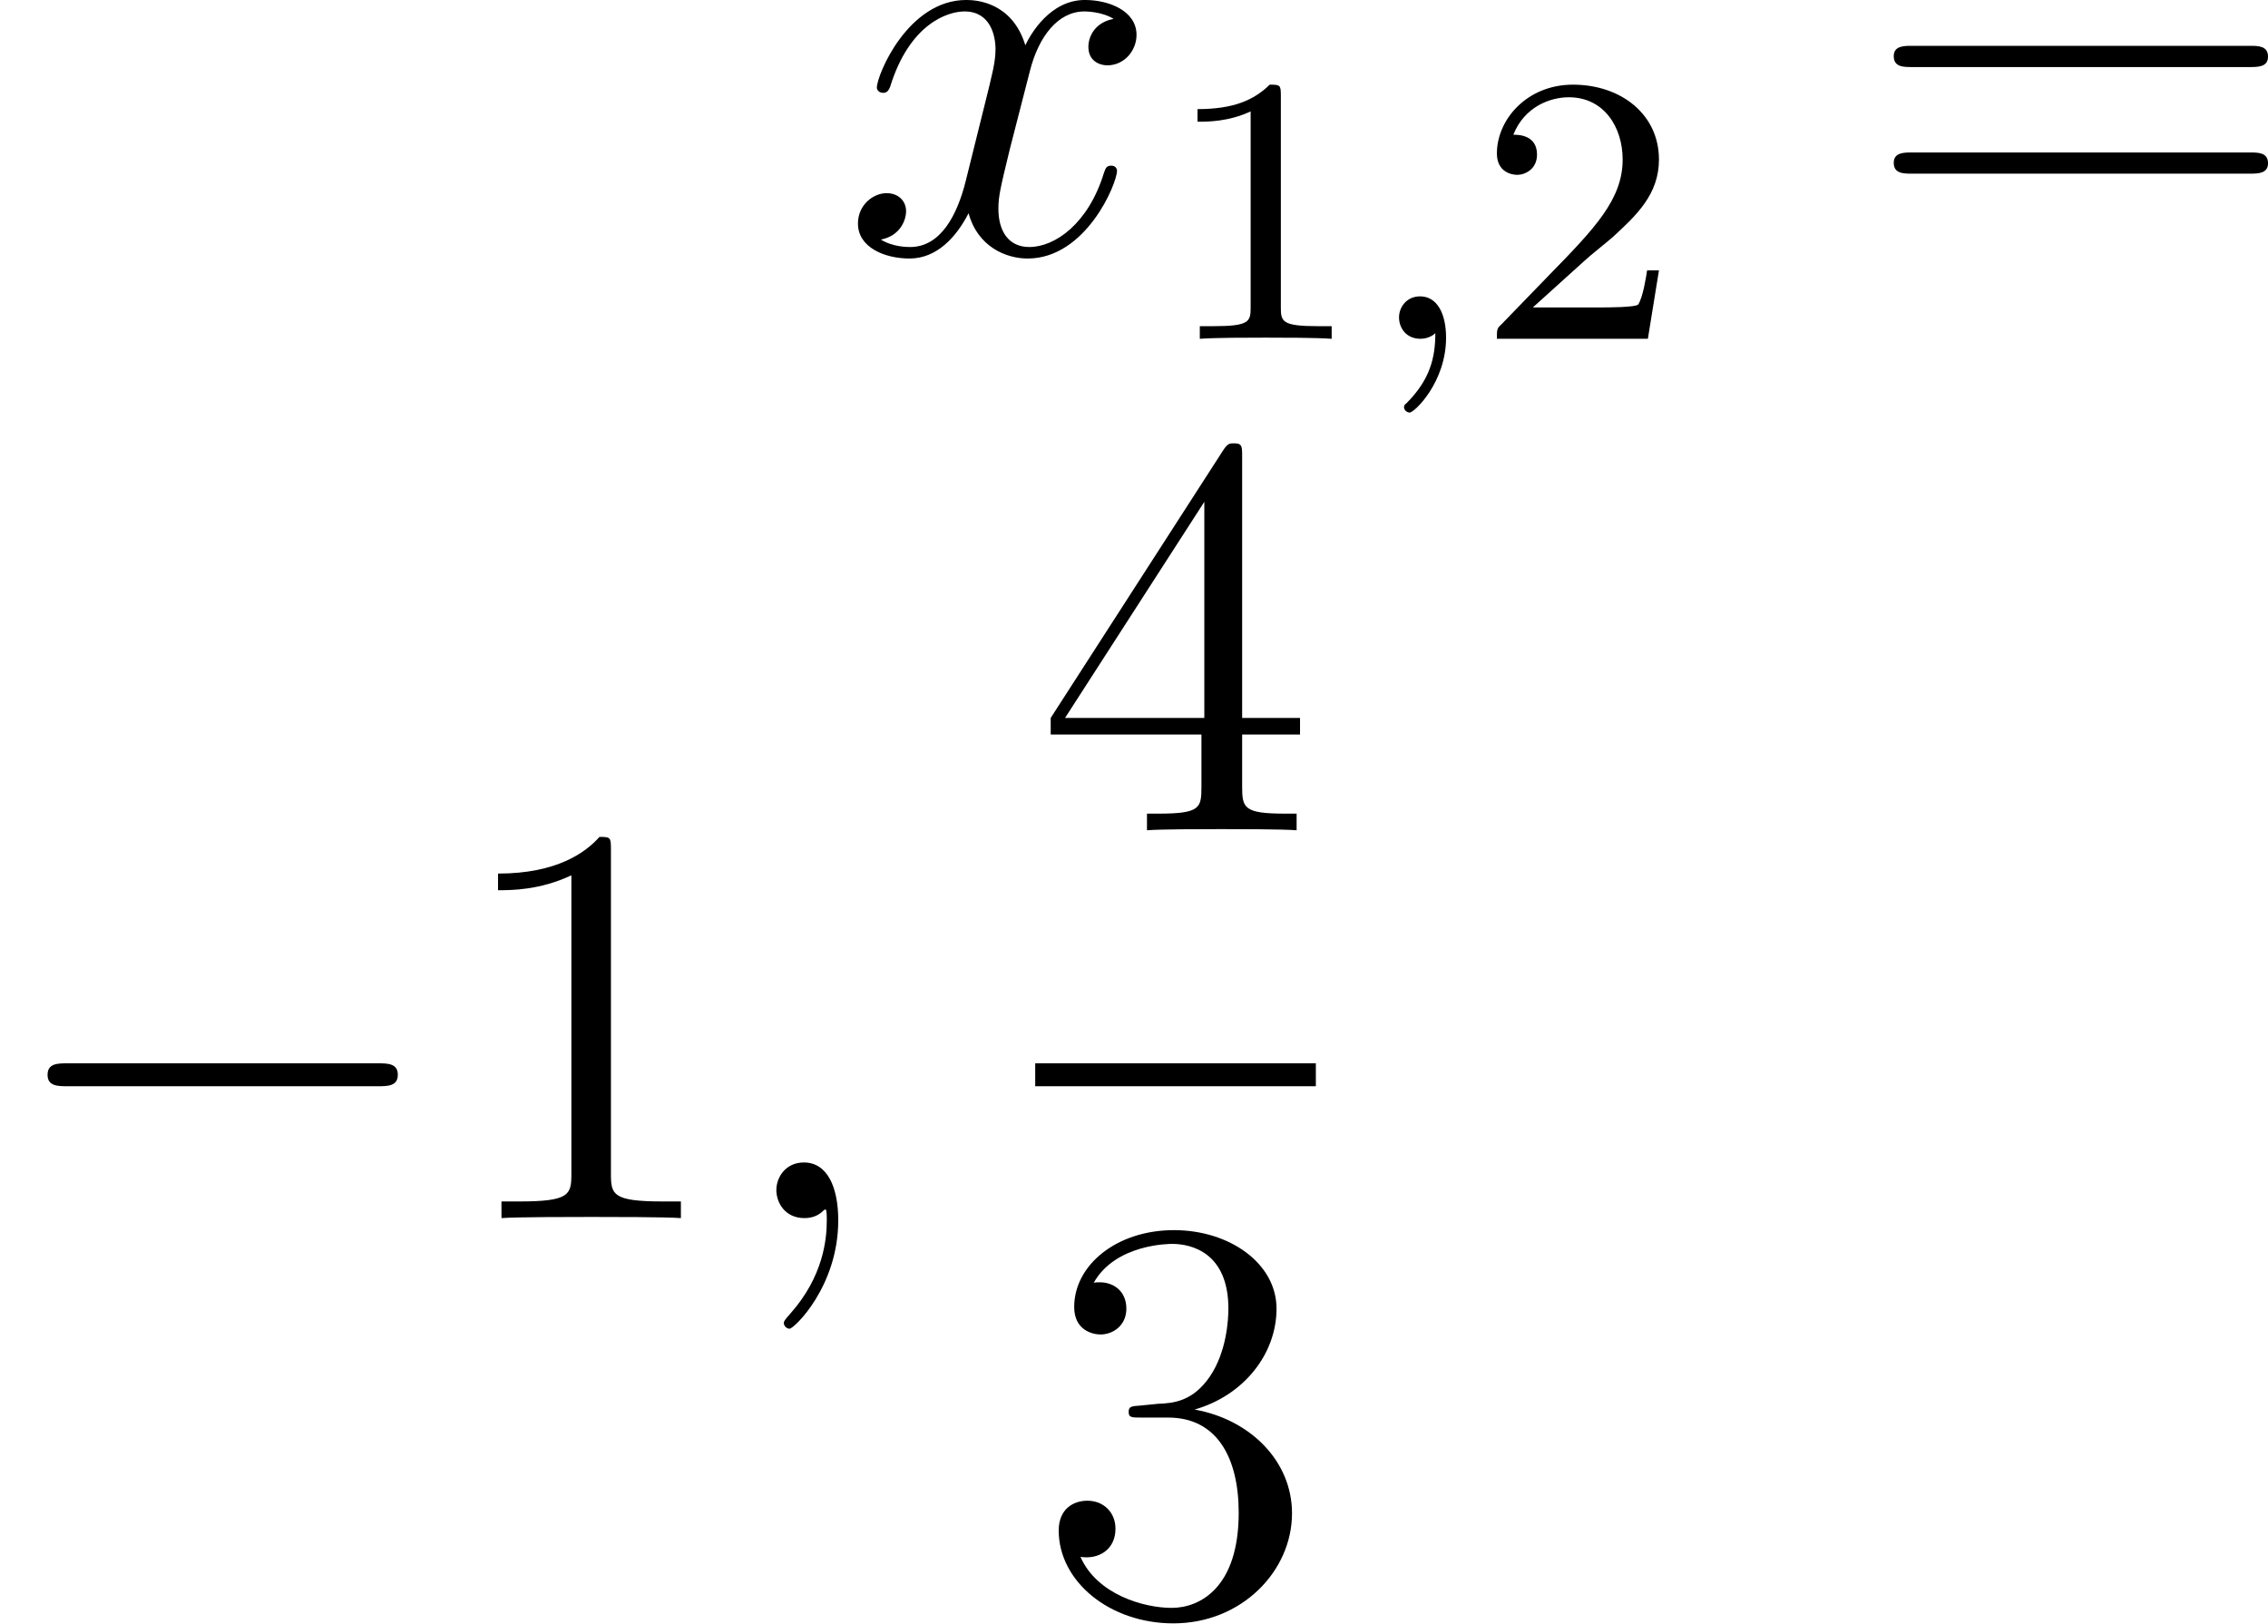
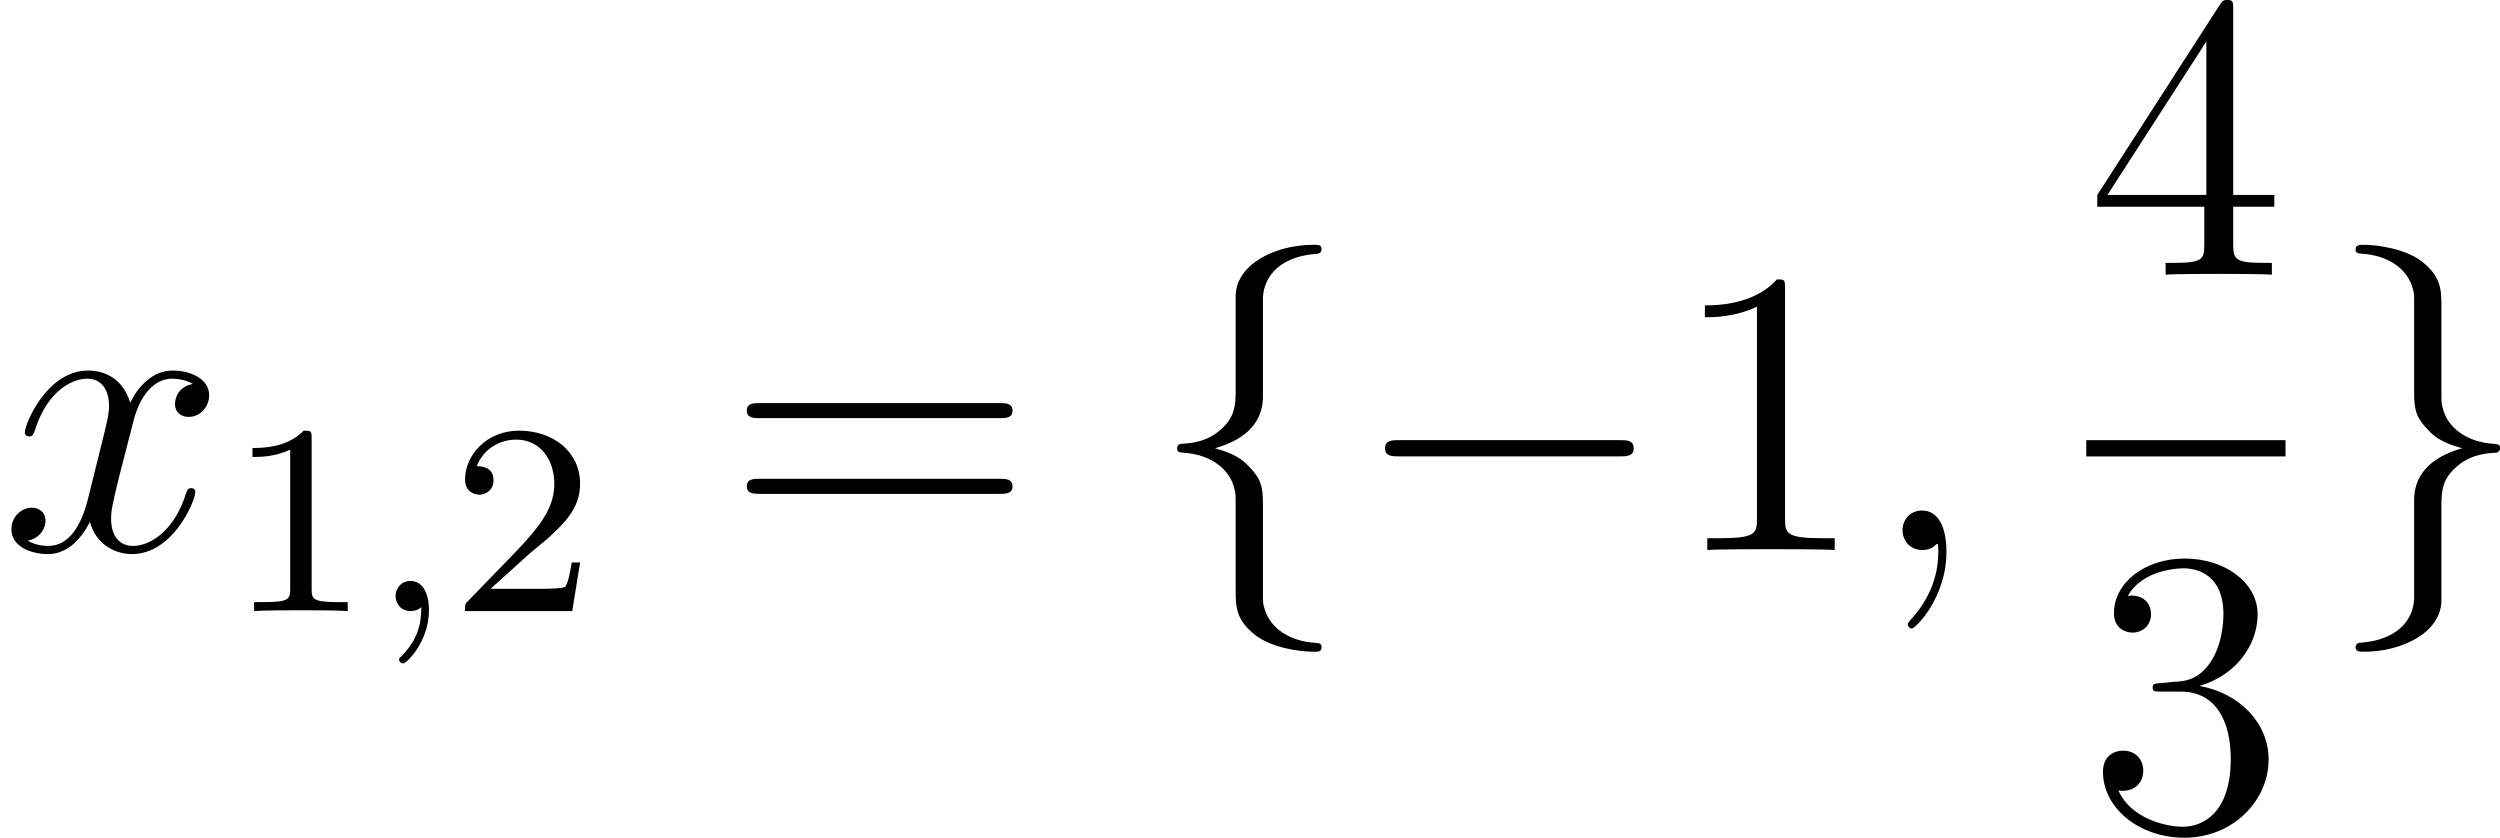
- <svg xmlns="http://www.w3.org/2000/svg" xmlns:xlink="http://www.w3.org/1999/xlink" version="1.1" width="53.452pt" height="38.257pt" viewBox="-.165 -.256 53.452 38.257">
+ <svg xmlns="http://www.w3.org/2000/svg" xmlns:xlink="http://www.w3.org/1999/xlink" version="1.1" width="82.986pt" height="27.808pt" viewBox="-.239 -.226 82.986 27.808">
  <defs>
    <path id="g0-0" d="M7.878-2.75C8.082-2.75 8.297-2.75 8.297-2.989S8.082-3.228 7.878-3.228H1.411C1.207-3.228 .992-3.228 .992-2.989S1.207-2.75 1.411-2.75H7.878Z" />
+     <path id="g0-102" d="M3.383-7.376C3.383-7.855 3.694-8.62 4.997-8.703C5.057-8.715 5.105-8.763 5.105-8.835C5.105-8.966 5.009-8.966 4.878-8.966C3.682-8.966 2.594-8.357 2.582-7.472V-4.746C2.582-4.28 2.582-3.897 2.104-3.503C1.686-3.156 1.231-3.132 .968-3.12C.909-3.108 .861-3.061 .861-2.989C.861-2.869 .933-2.869 1.052-2.857C1.841-2.809 2.415-2.379 2.546-1.793C2.582-1.662 2.582-1.638 2.582-1.207V1.16C2.582 1.662 2.582 2.044 3.156 2.499C3.622 2.857 4.411 2.989 4.878 2.989C5.009 2.989 5.105 2.989 5.105 2.857C5.105 2.738 5.033 2.738 4.914 2.726C4.16 2.678 3.575 2.295 3.419 1.686C3.383 1.578 3.383 1.554 3.383 1.124V-1.387C3.383-1.937 3.288-2.14 2.905-2.523C2.654-2.774 2.307-2.893 1.973-2.989C2.953-3.264 3.383-3.814 3.383-4.507V-7.376Z" />
+     <path id="g0-103" d="M2.582 1.399C2.582 1.877 2.271 2.642 .968 2.726C.909 2.738 .861 2.786 .861 2.857C.861 2.989 .992 2.989 1.1 2.989C2.26 2.989 3.371 2.403 3.383 1.494V-1.231C3.383-1.698 3.383-2.08 3.862-2.475C4.28-2.821 4.734-2.845 4.997-2.857C5.057-2.869 5.105-2.917 5.105-2.989C5.105-3.108 5.033-3.108 4.914-3.12C4.125-3.168 3.551-3.599 3.419-4.184C3.383-4.316 3.383-4.34 3.383-4.77V-7.137C3.383-7.639 3.383-8.022 2.809-8.476C2.331-8.847 1.506-8.966 1.1-8.966C.992-8.966 .861-8.966 .861-8.835C.861-8.715 .933-8.715 1.052-8.703C1.805-8.656 2.391-8.273 2.546-7.663C2.582-7.556 2.582-7.532 2.582-7.101V-4.591C2.582-4.041 2.678-3.838 3.061-3.455C3.312-3.204 3.658-3.084 3.993-2.989C3.013-2.714 2.582-2.164 2.582-1.47V1.399Z" />
    <path id="g4-49" d="M3.443-7.663C3.443-7.938 3.443-7.95 3.204-7.95C2.917-7.627 2.319-7.185 1.088-7.185V-6.838C1.363-6.838 1.961-6.838 2.618-7.149V-.921C2.618-.49 2.582-.347 1.53-.347H1.16V0C1.482-.024 2.642-.024 3.037-.024S4.579-.024 4.902 0V-.347H4.531C3.479-.347 3.443-.49 3.443-.921V-7.663Z" />
    <path id="g4-51" d="M2.2-4.292C1.997-4.28 1.949-4.268 1.949-4.16C1.949-4.041 2.008-4.041 2.224-4.041H2.774C3.79-4.041 4.244-3.204 4.244-2.056C4.244-.49 3.431-.072 2.845-.072C2.271-.072 1.291-.347 .944-1.136C1.327-1.076 1.674-1.291 1.674-1.722C1.674-2.068 1.423-2.307 1.088-2.307C.801-2.307 .49-2.14 .49-1.686C.49-.622 1.554 .251 2.881 .251C4.304 .251 5.356-.837 5.356-2.044C5.356-3.144 4.471-4.005 3.324-4.208C4.364-4.507 5.033-5.38 5.033-6.312C5.033-7.257 4.053-7.95 2.893-7.95C1.698-7.95 .813-7.221 .813-6.348C.813-5.87 1.184-5.774 1.363-5.774C1.614-5.774 1.901-5.954 1.901-6.312C1.901-6.695 1.614-6.862 1.351-6.862C1.279-6.862 1.255-6.862 1.219-6.85C1.674-7.663 2.798-7.663 2.857-7.663C3.252-7.663 4.029-7.484 4.029-6.312C4.029-6.085 3.993-5.416 3.646-4.902C3.288-4.376 2.881-4.34 2.558-4.328L2.2-4.292Z" />
    <path id="g4-52" d="M4.316-7.783C4.316-8.01 4.316-8.07 4.148-8.07C4.053-8.07 4.017-8.07 3.921-7.926L.323-2.343V-1.997H3.467V-.909C3.467-.466 3.443-.347 2.57-.347H2.331V0C2.606-.024 3.551-.024 3.885-.024S5.177-.024 5.452 0V-.347H5.212C4.352-.347 4.316-.466 4.316-.909V-1.997H5.523V-2.343H4.316V-7.783ZM3.527-6.85V-2.343H.622L3.527-6.85Z" />
    <path id="g4-61" d="M8.07-3.873C8.237-3.873 8.452-3.873 8.452-4.089C8.452-4.316 8.249-4.316 8.07-4.316H1.028C.861-4.316 .646-4.316 .646-4.101C.646-3.873 .849-3.873 1.028-3.873H8.07ZM8.07-1.65C8.237-1.65 8.452-1.65 8.452-1.865C8.452-2.092 8.249-2.092 8.07-2.092H1.028C.861-2.092 .646-2.092 .646-1.877C.646-1.65 .849-1.65 1.028-1.65H8.07Z" />
    <path id="g1-59" d="M1.49-.12C1.49 .399 1.379 .853 .885 1.347C.853 1.371 .837 1.387 .837 1.427C.837 1.49 .901 1.538 .956 1.538C1.052 1.538 1.714 .909 1.714-.024C1.714-.534 1.522-.885 1.172-.885C.893-.885 .733-.662 .733-.446C.733-.223 .885 0 1.18 0C1.371 0 1.49-.112 1.49-.12Z" />
    <path id="g3-49" d="M2.503-5.077C2.503-5.292 2.487-5.3 2.271-5.3C1.945-4.981 1.522-4.79 .765-4.79V-4.527C.98-4.527 1.411-4.527 1.873-4.742V-.654C1.873-.359 1.849-.263 1.092-.263H.813V0C1.14-.024 1.825-.024 2.184-.024S3.236-.024 3.563 0V-.263H3.284C2.527-.263 2.503-.359 2.503-.654V-5.077Z" />
    <path id="g3-50" d="M2.248-1.626C2.375-1.745 2.71-2.008 2.837-2.12C3.332-2.574 3.802-3.013 3.802-3.738C3.802-4.686 3.005-5.3 2.008-5.3C1.052-5.3 .422-4.575 .422-3.866C.422-3.475 .733-3.419 .845-3.419C1.012-3.419 1.259-3.539 1.259-3.842C1.259-4.256 .861-4.256 .765-4.256C.996-4.838 1.53-5.037 1.921-5.037C2.662-5.037 3.045-4.407 3.045-3.738C3.045-2.909 2.463-2.303 1.522-1.339L.518-.303C.422-.215 .422-.199 .422 0H3.571L3.802-1.427H3.555C3.531-1.267 3.467-.869 3.371-.717C3.324-.654 2.718-.654 2.59-.654H1.172L2.248-1.626Z" />
    <path id="g2-59" d="M2.331 .048C2.331-.646 2.104-1.16 1.614-1.16C1.231-1.16 1.04-.849 1.04-.586S1.219 0 1.626 0C1.781 0 1.913-.048 2.02-.155C2.044-.179 2.056-.179 2.068-.179C2.092-.179 2.092-.012 2.092 .048C2.092 .442 2.02 1.219 1.327 1.997C1.196 2.14 1.196 2.164 1.196 2.188C1.196 2.248 1.255 2.307 1.315 2.307C1.411 2.307 2.331 1.423 2.331 .048Z" />
    <path id="g2-120" d="M5.667-4.878C5.284-4.806 5.141-4.519 5.141-4.292C5.141-4.005 5.368-3.909 5.535-3.909C5.894-3.909 6.145-4.22 6.145-4.543C6.145-5.045 5.571-5.272 5.069-5.272C4.34-5.272 3.933-4.555 3.826-4.328C3.551-5.224 2.809-5.272 2.594-5.272C1.375-5.272 .729-3.706 .729-3.443C.729-3.395 .777-3.335 .861-3.335C.956-3.335 .98-3.407 1.004-3.455C1.411-4.782 2.212-5.033 2.558-5.033C3.096-5.033 3.204-4.531 3.204-4.244C3.204-3.981 3.132-3.706 2.989-3.132L2.582-1.494C2.403-.777 2.056-.12 1.423-.12C1.363-.12 1.064-.12 .813-.275C1.243-.359 1.339-.717 1.339-.861C1.339-1.1 1.16-1.243 .933-1.243C.646-1.243 .335-.992 .335-.61C.335-.108 .897 .12 1.411 .12C1.985 .12 2.391-.335 2.642-.825C2.833-.12 3.431 .12 3.873 .12C5.093 .12 5.738-1.447 5.738-1.71C5.738-1.769 5.691-1.817 5.619-1.817C5.511-1.817 5.499-1.757 5.464-1.662C5.141-.61 4.447-.12 3.909-.12C3.491-.12 3.264-.43 3.264-.921C3.264-1.184 3.312-1.375 3.503-2.164L3.921-3.79C4.101-4.507 4.507-5.033 5.057-5.033C5.081-5.033 5.416-5.033 5.667-4.878Z" />
  </defs>
-   <g id="page1" transform="matrix(1.13 0 0 1.13 -44.07 -68.60004)">
-     <use x="56.413" y="65.753" xlink:href="#g2-120" />
-     <use x="63.065" y="67.547" xlink:href="#g3-49" />
-     <use x="67.3" y="67.547" xlink:href="#g1-59" />
-     <use x="69.652" y="67.547" xlink:href="#g3-50" />
-     <use x="77.705" y="65.753" xlink:href="#g4-61" />
-     <use x="38.854" y="85.885" xlink:href="#g0-0" />
-     <use x="48.153" y="85.885" xlink:href="#g4-49" />
-     <use x="54.006" y="85.885" xlink:href="#g2-59" />
-     <use x="60.445" y="77.797" xlink:href="#g4-52" />
-     <rect x="60.445" y="82.657" height=".478" width="5.853" />
-     <use x="60.445" y="94.086" xlink:href="#g4-51" />
+   <g id="page1" transform="matrix(1.13 0 0 1.13 -63.98604 -60.60565)">
+     <use x="56.413" y="69.59" xlink:href="#g2-120" />
+     <use x="63.065" y="71.384" xlink:href="#g3-49" />
+     <use x="67.3" y="71.384" xlink:href="#g1-59" />
+     <use x="69.652" y="71.384" xlink:href="#g3-50" />
+     <use x="77.705" y="69.59" xlink:href="#g4-61" />
+     <use x="90.13" y="69.59" xlink:href="#g0-102" />
+     <use x="96.108" y="69.59" xlink:href="#g0-0" />
+     <use x="105.407" y="69.59" xlink:href="#g4-49" />
+     <use x="111.26" y="69.59" xlink:href="#g2-59" />
+     <use x="117.699" y="61.503" xlink:href="#g4-52" />
+     <rect x="117.699" y="66.363" height=".478" width="5.853" />
+     <use x="117.699" y="77.791" xlink:href="#g4-51" />
+     <use x="124.748" y="69.59" xlink:href="#g0-103" />
  </g>
</svg>
